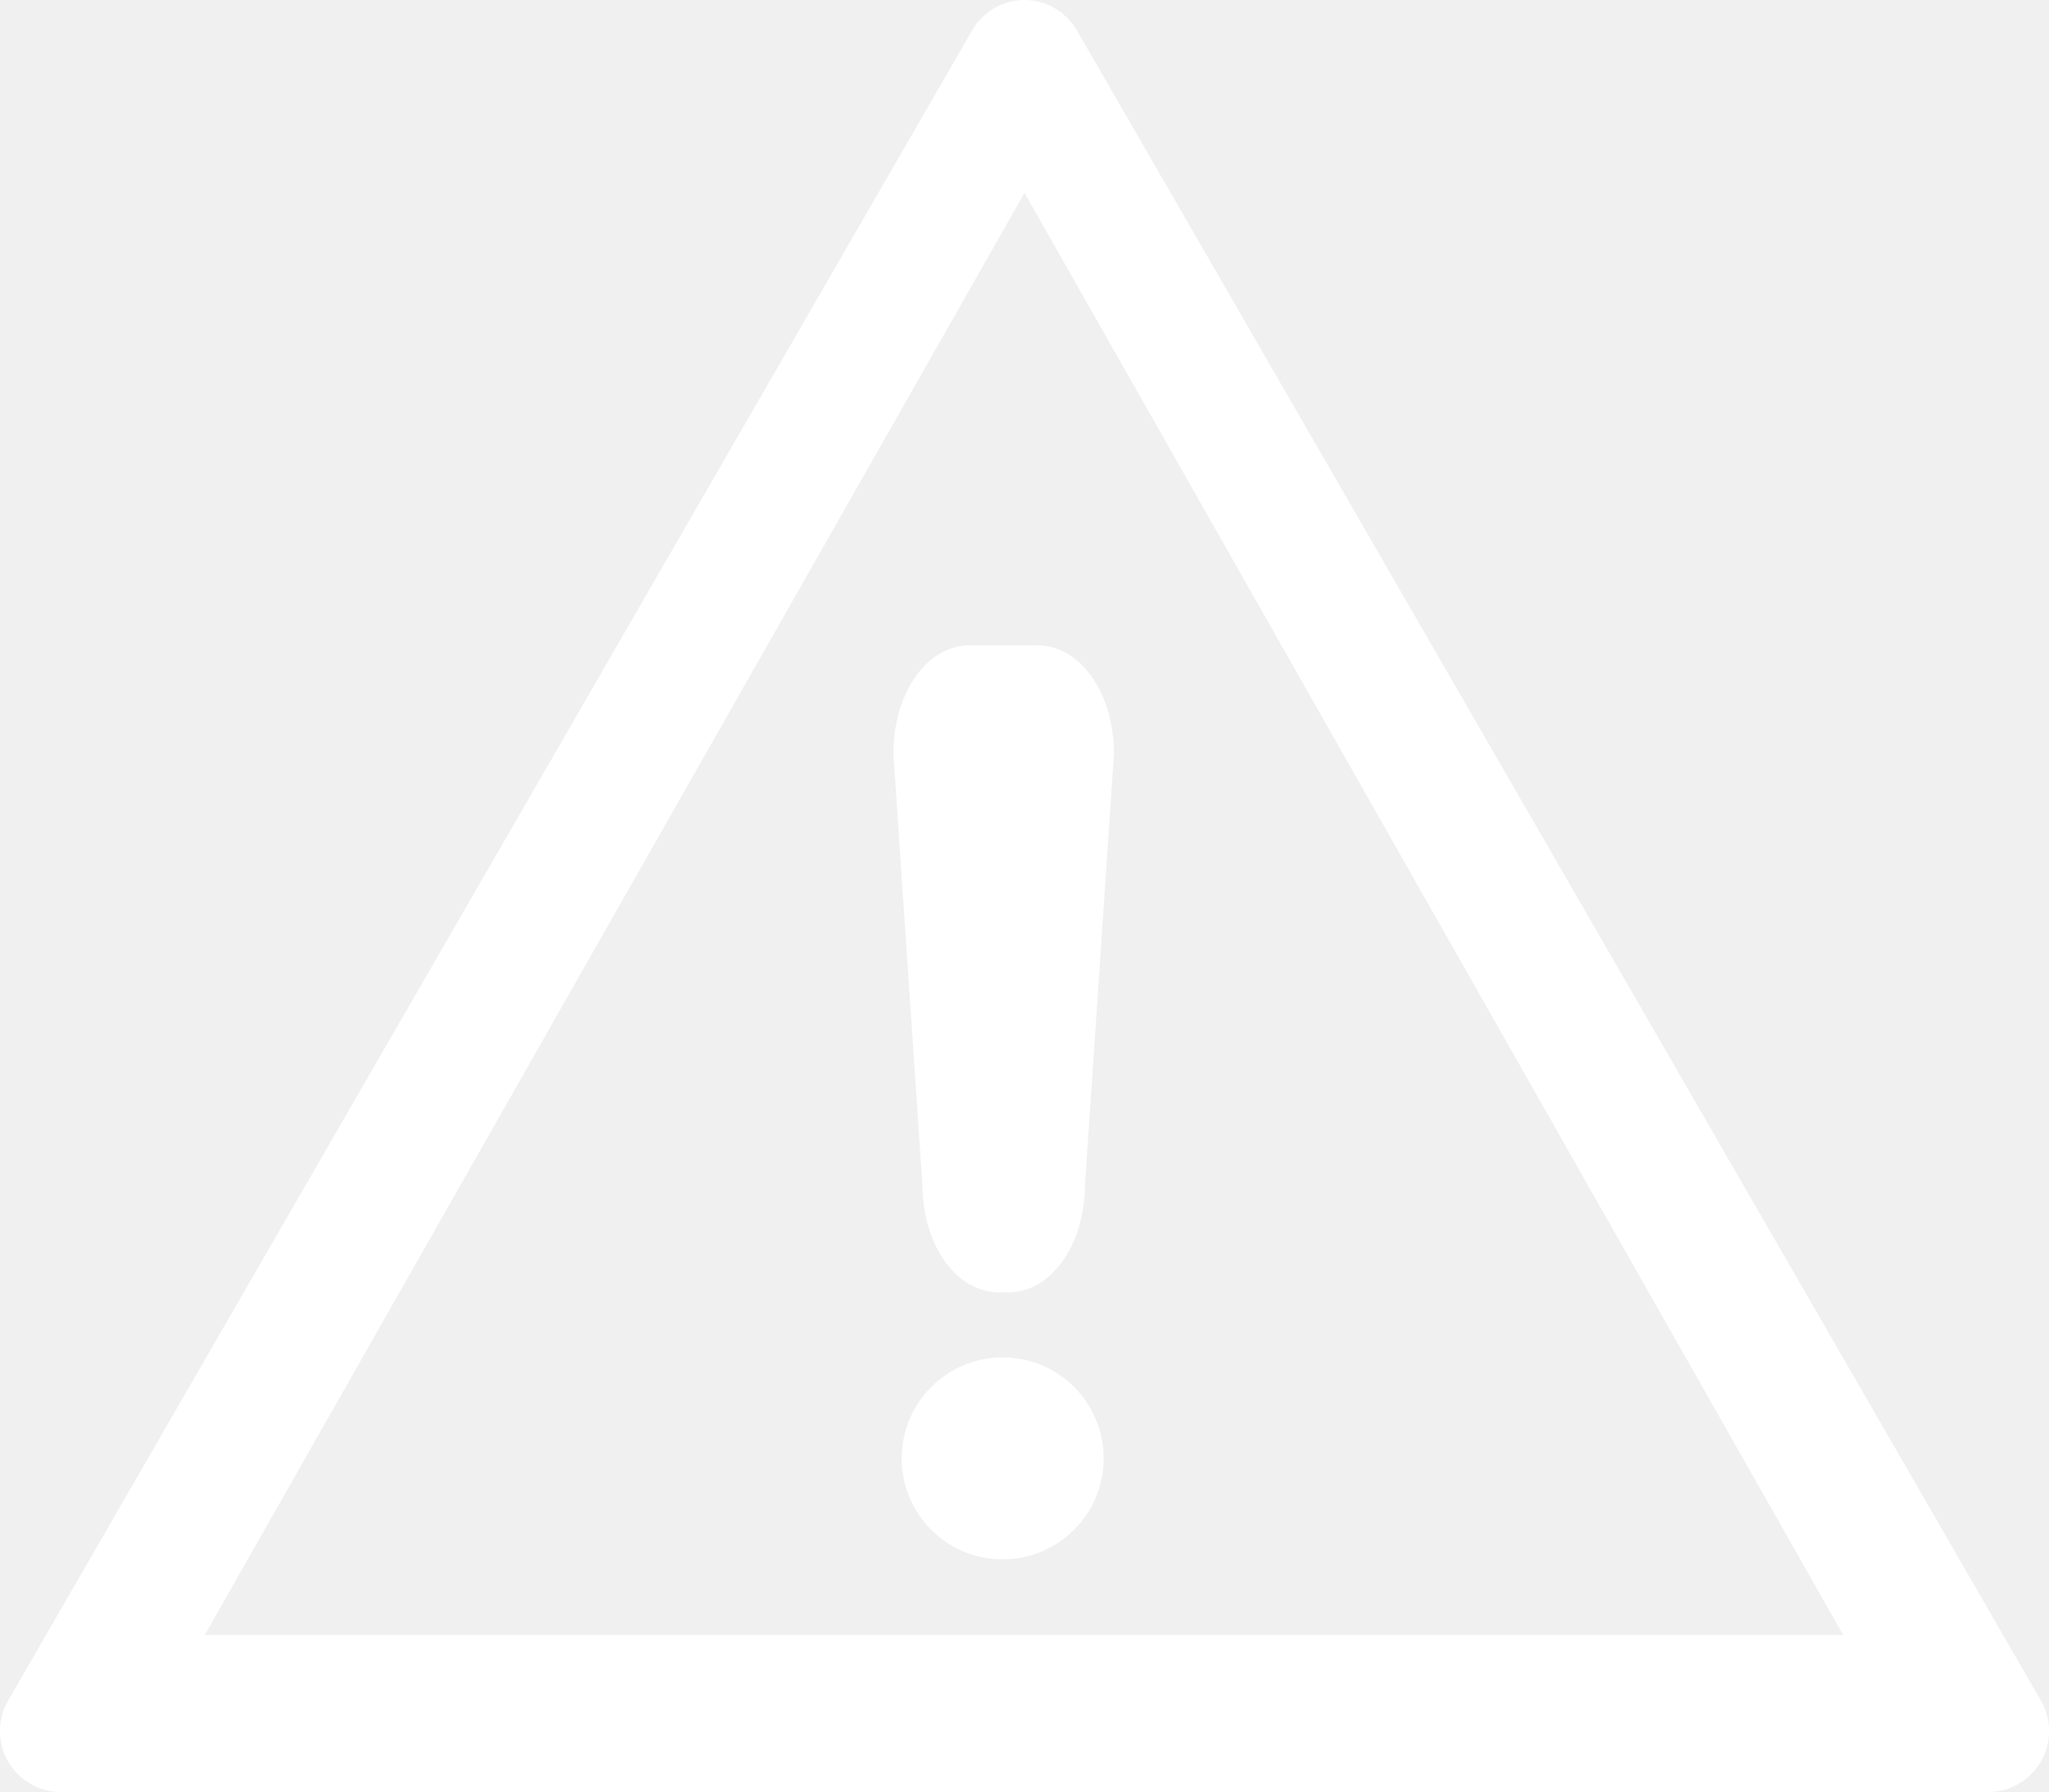
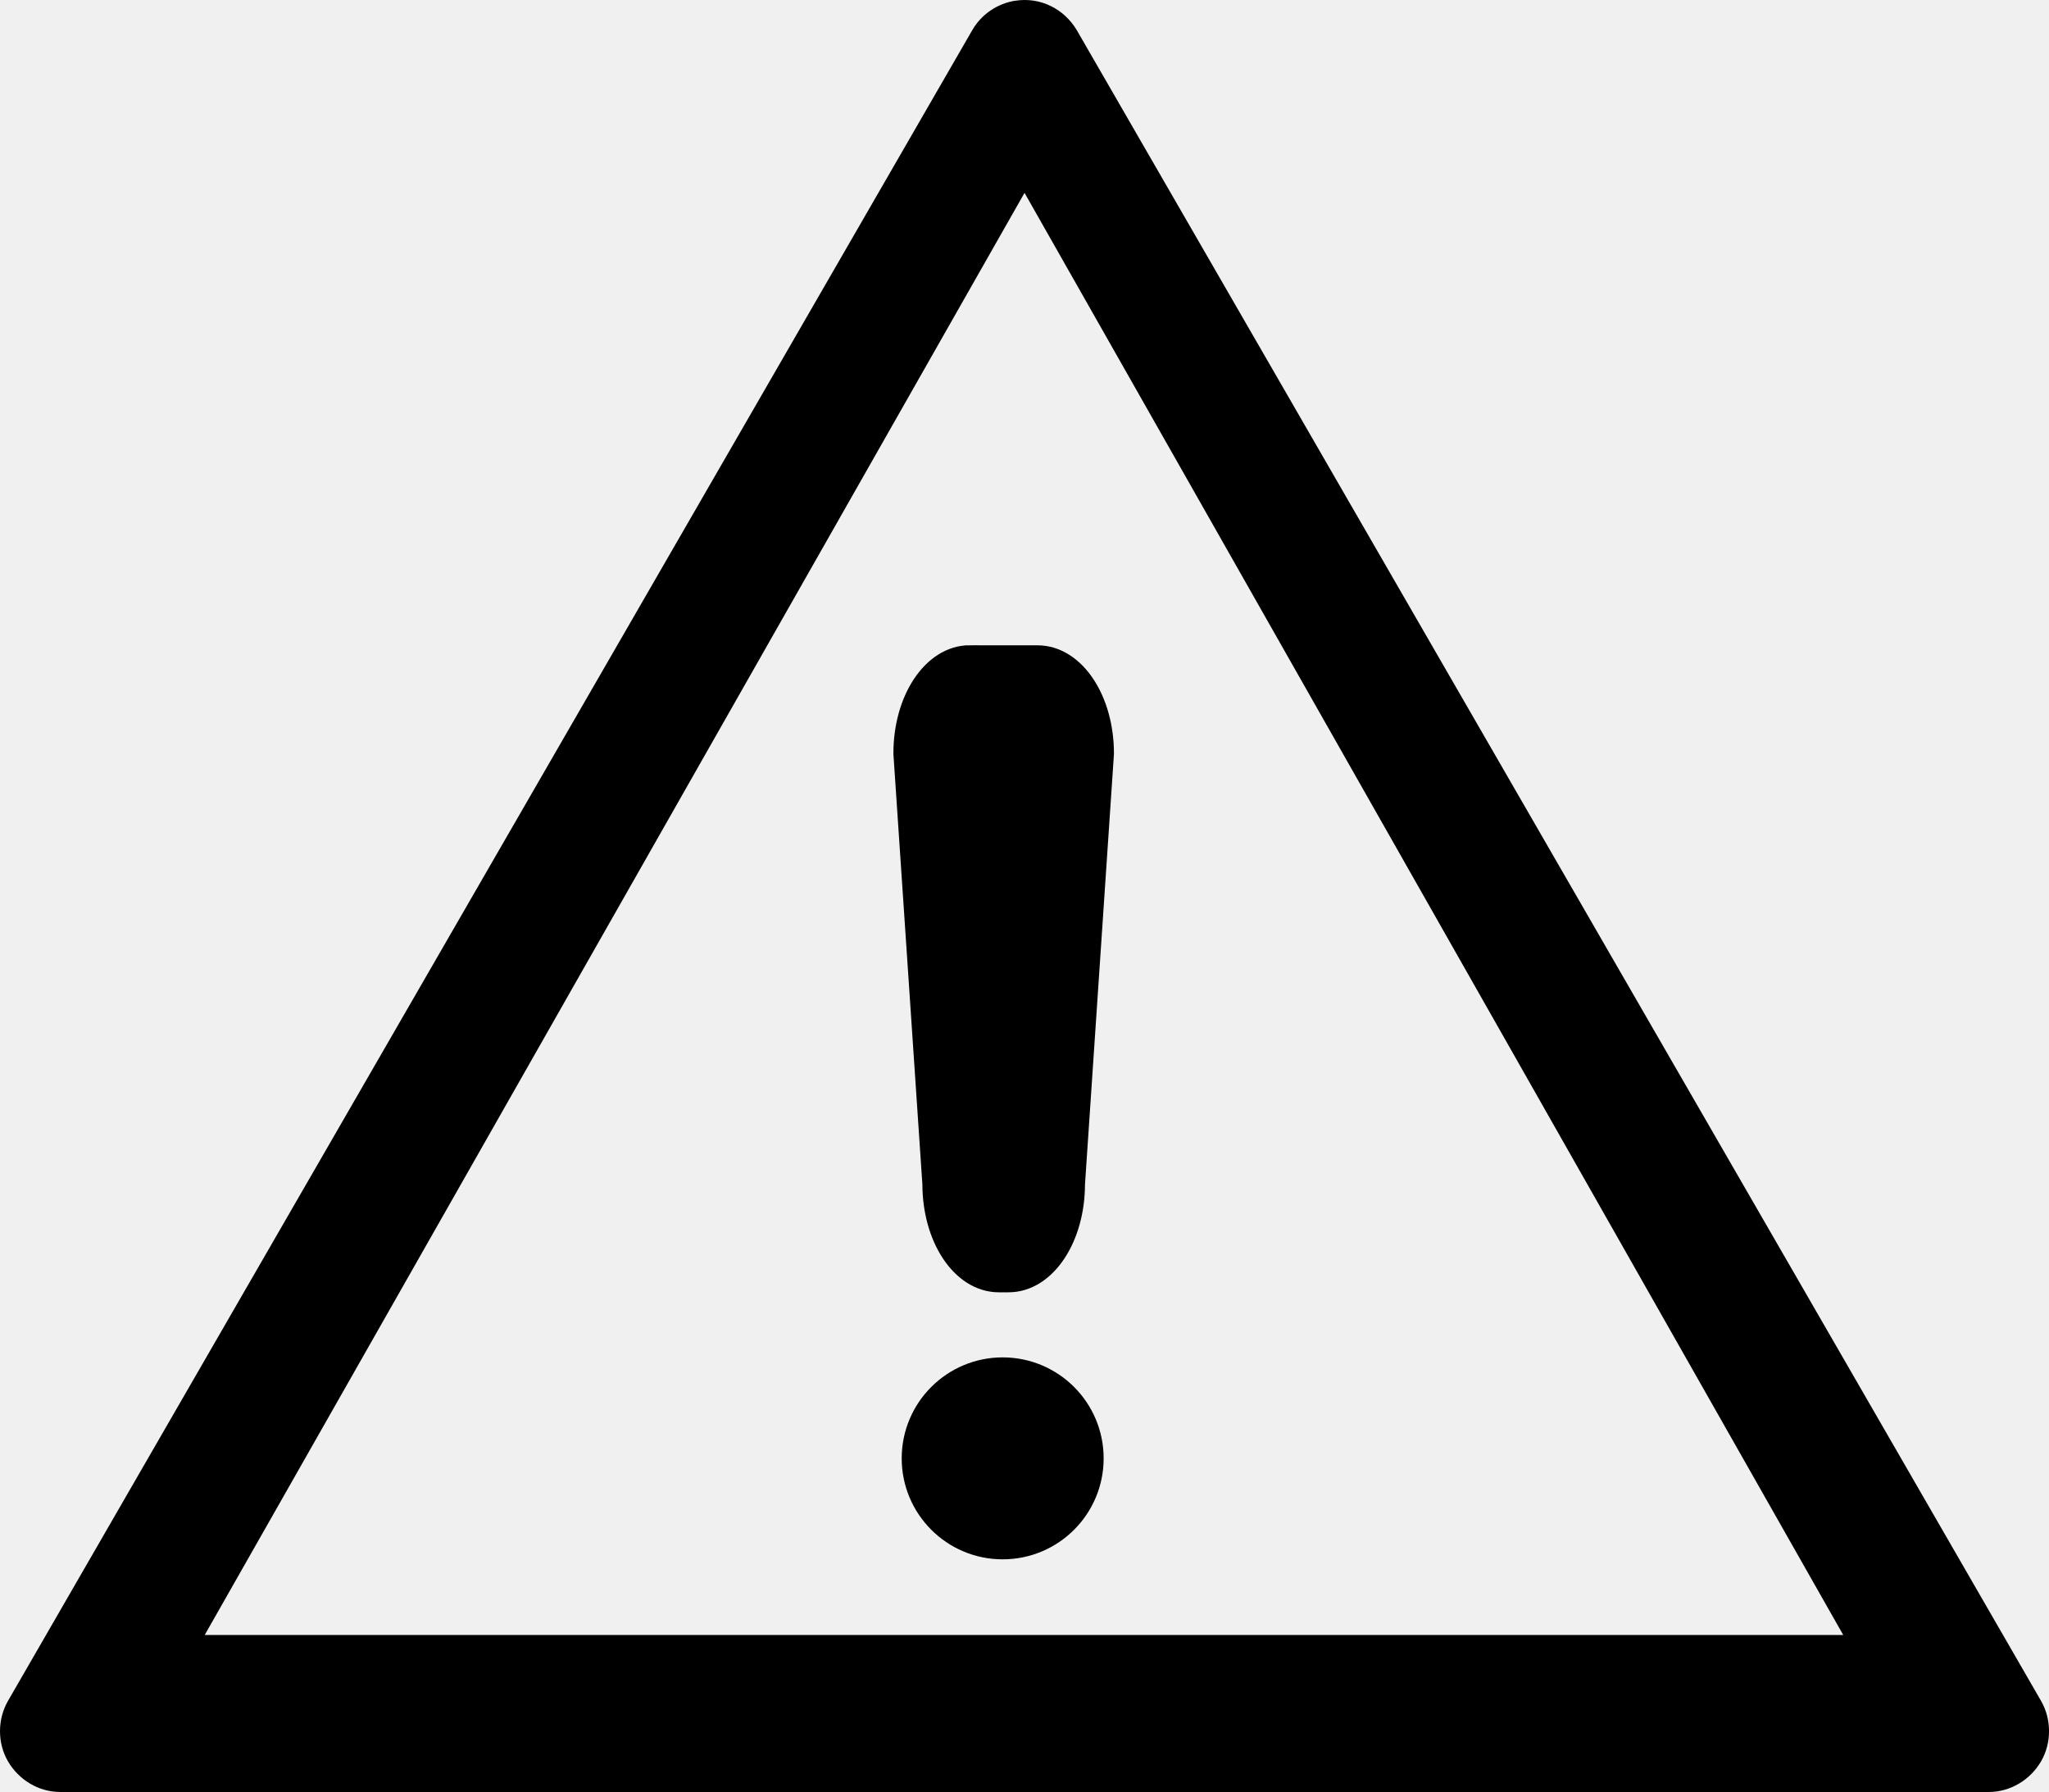
<svg xmlns="http://www.w3.org/2000/svg" width="112.62" height="98.474" version="1.1" viewBox="0 0 112.62 98.474" xml:space="preserve">
-   <g fill="#fff">
+   <g fill="#000">
    <path id="path3432_15_" d="m55.811 0.037c-1.018 0.158-1.885 0.771-2.375 1.625l-53 91.812c-0.58 1.011-0.582 2.308 0 3.312 0.592 1.02 1.685 1.688 2.875 1.688h106c1.189 0 2.283-0.668 2.875-1.688 0.582-1.006 0.58-2.303 0-3.312l-53-91.812c-0.7-1.18-2.01-1.84-3.39-1.62zm0.5 10.56 45 79.251h-90.06l45.06-79.25z" />
-     <path d="m59.832 80.141c0 2.607-2.113 4.72-4.723 4.72-2.605 0-4.72-2.112-4.72-4.72 0-2.608 2.115-4.721 4.72-4.721 2.61 0 4.723 2.113 4.723 4.723z" stroke="#fff" stroke-linecap="round" stroke-width="1.657" />
-     <path d="m53.303 36.249h3.725c1.892 0 3.412 2.302 3.412 5.161l-1.592 23.657c0 2.859-1.522 5.162-3.412 5.162h-0.539c-1.892 0-3.413-2.303-3.413-5.162l-1.593-23.657c-0.004-2.863 1.52-5.166 3.409-5.166z" stroke="#fff" stroke-linecap="round" stroke-width="1.573" />
+     <path d="m59.832 80.141c0 2.607-2.113 4.72-4.723 4.72-2.605 0-4.72-2.112-4.72-4.72 0-2.608 2.115-4.721 4.72-4.721 2.61 0 4.723 2.113 4.723 4.723z" stroke="#000" stroke-linecap="round" stroke-width="1.657" />
+     <path d="m53.303 36.249h3.725c1.892 0 3.412 2.302 3.412 5.161l-1.592 23.657c0 2.859-1.522 5.162-3.412 5.162h-0.539c-1.892 0-3.413-2.303-3.413-5.162l-1.593-23.657c-0.004-2.863 1.52-5.166 3.409-5.166z" stroke="#000" stroke-linecap="round" stroke-width="1.573" />
  </g>
</svg>
